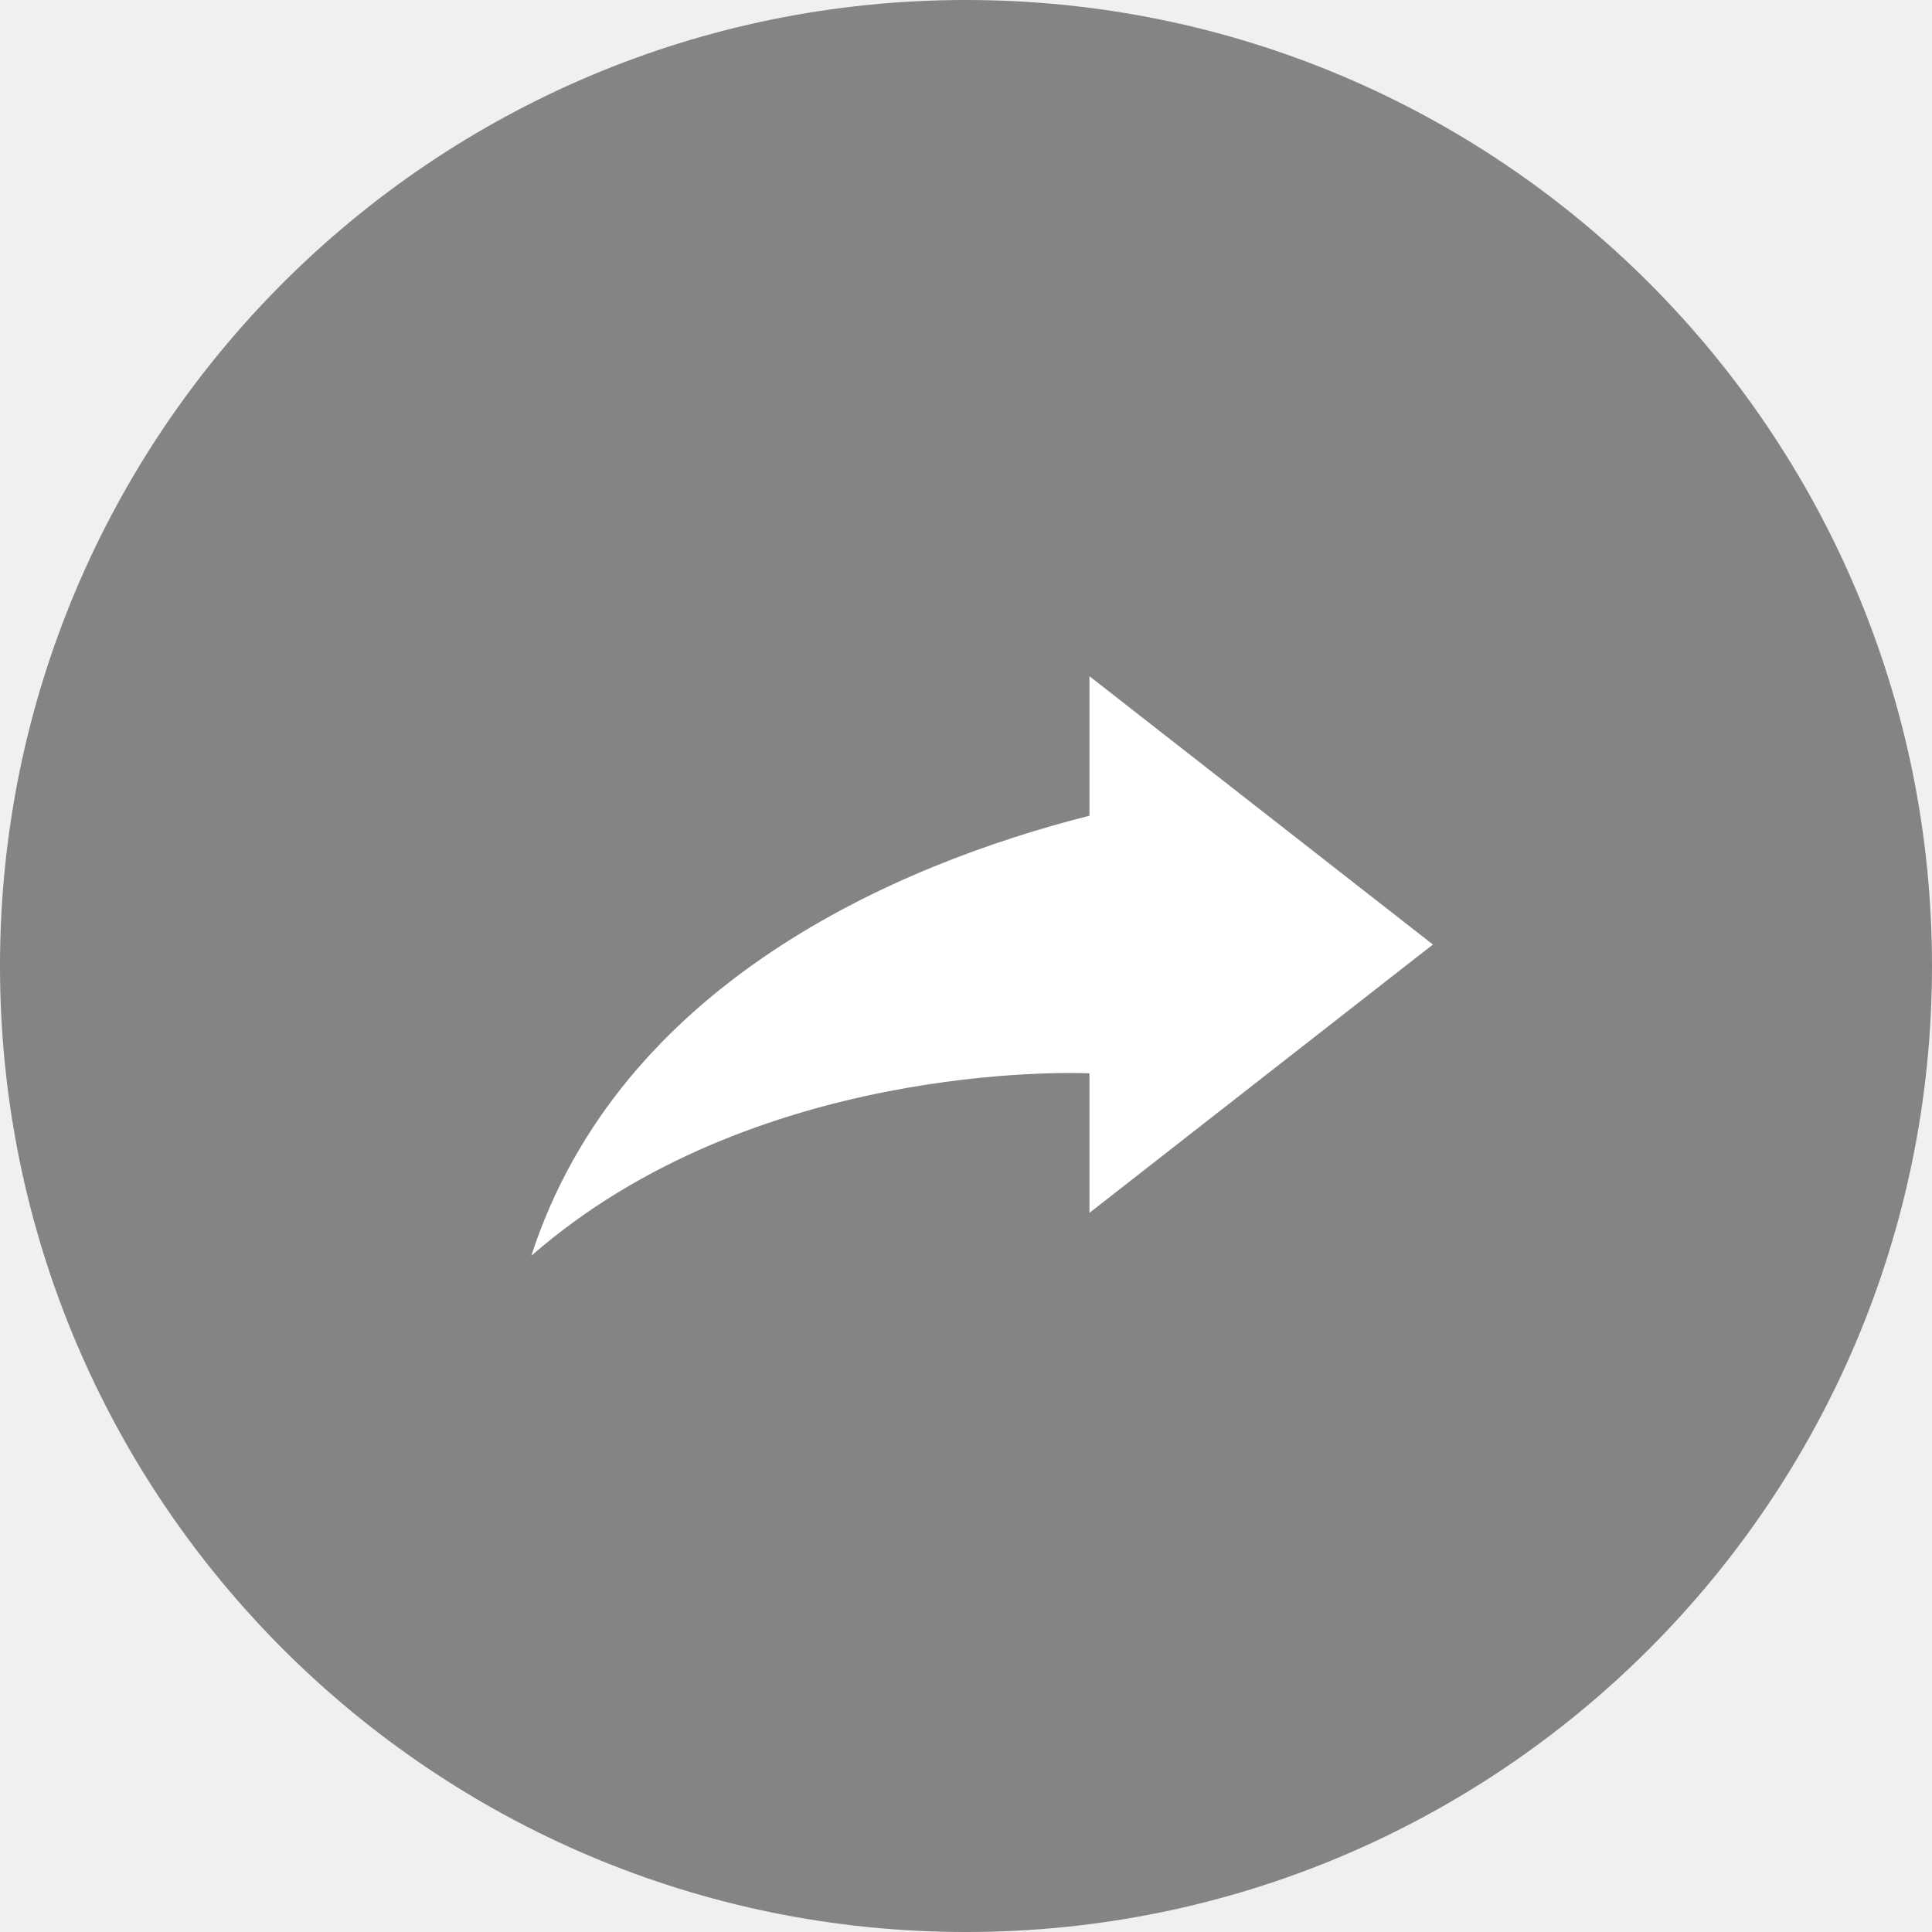
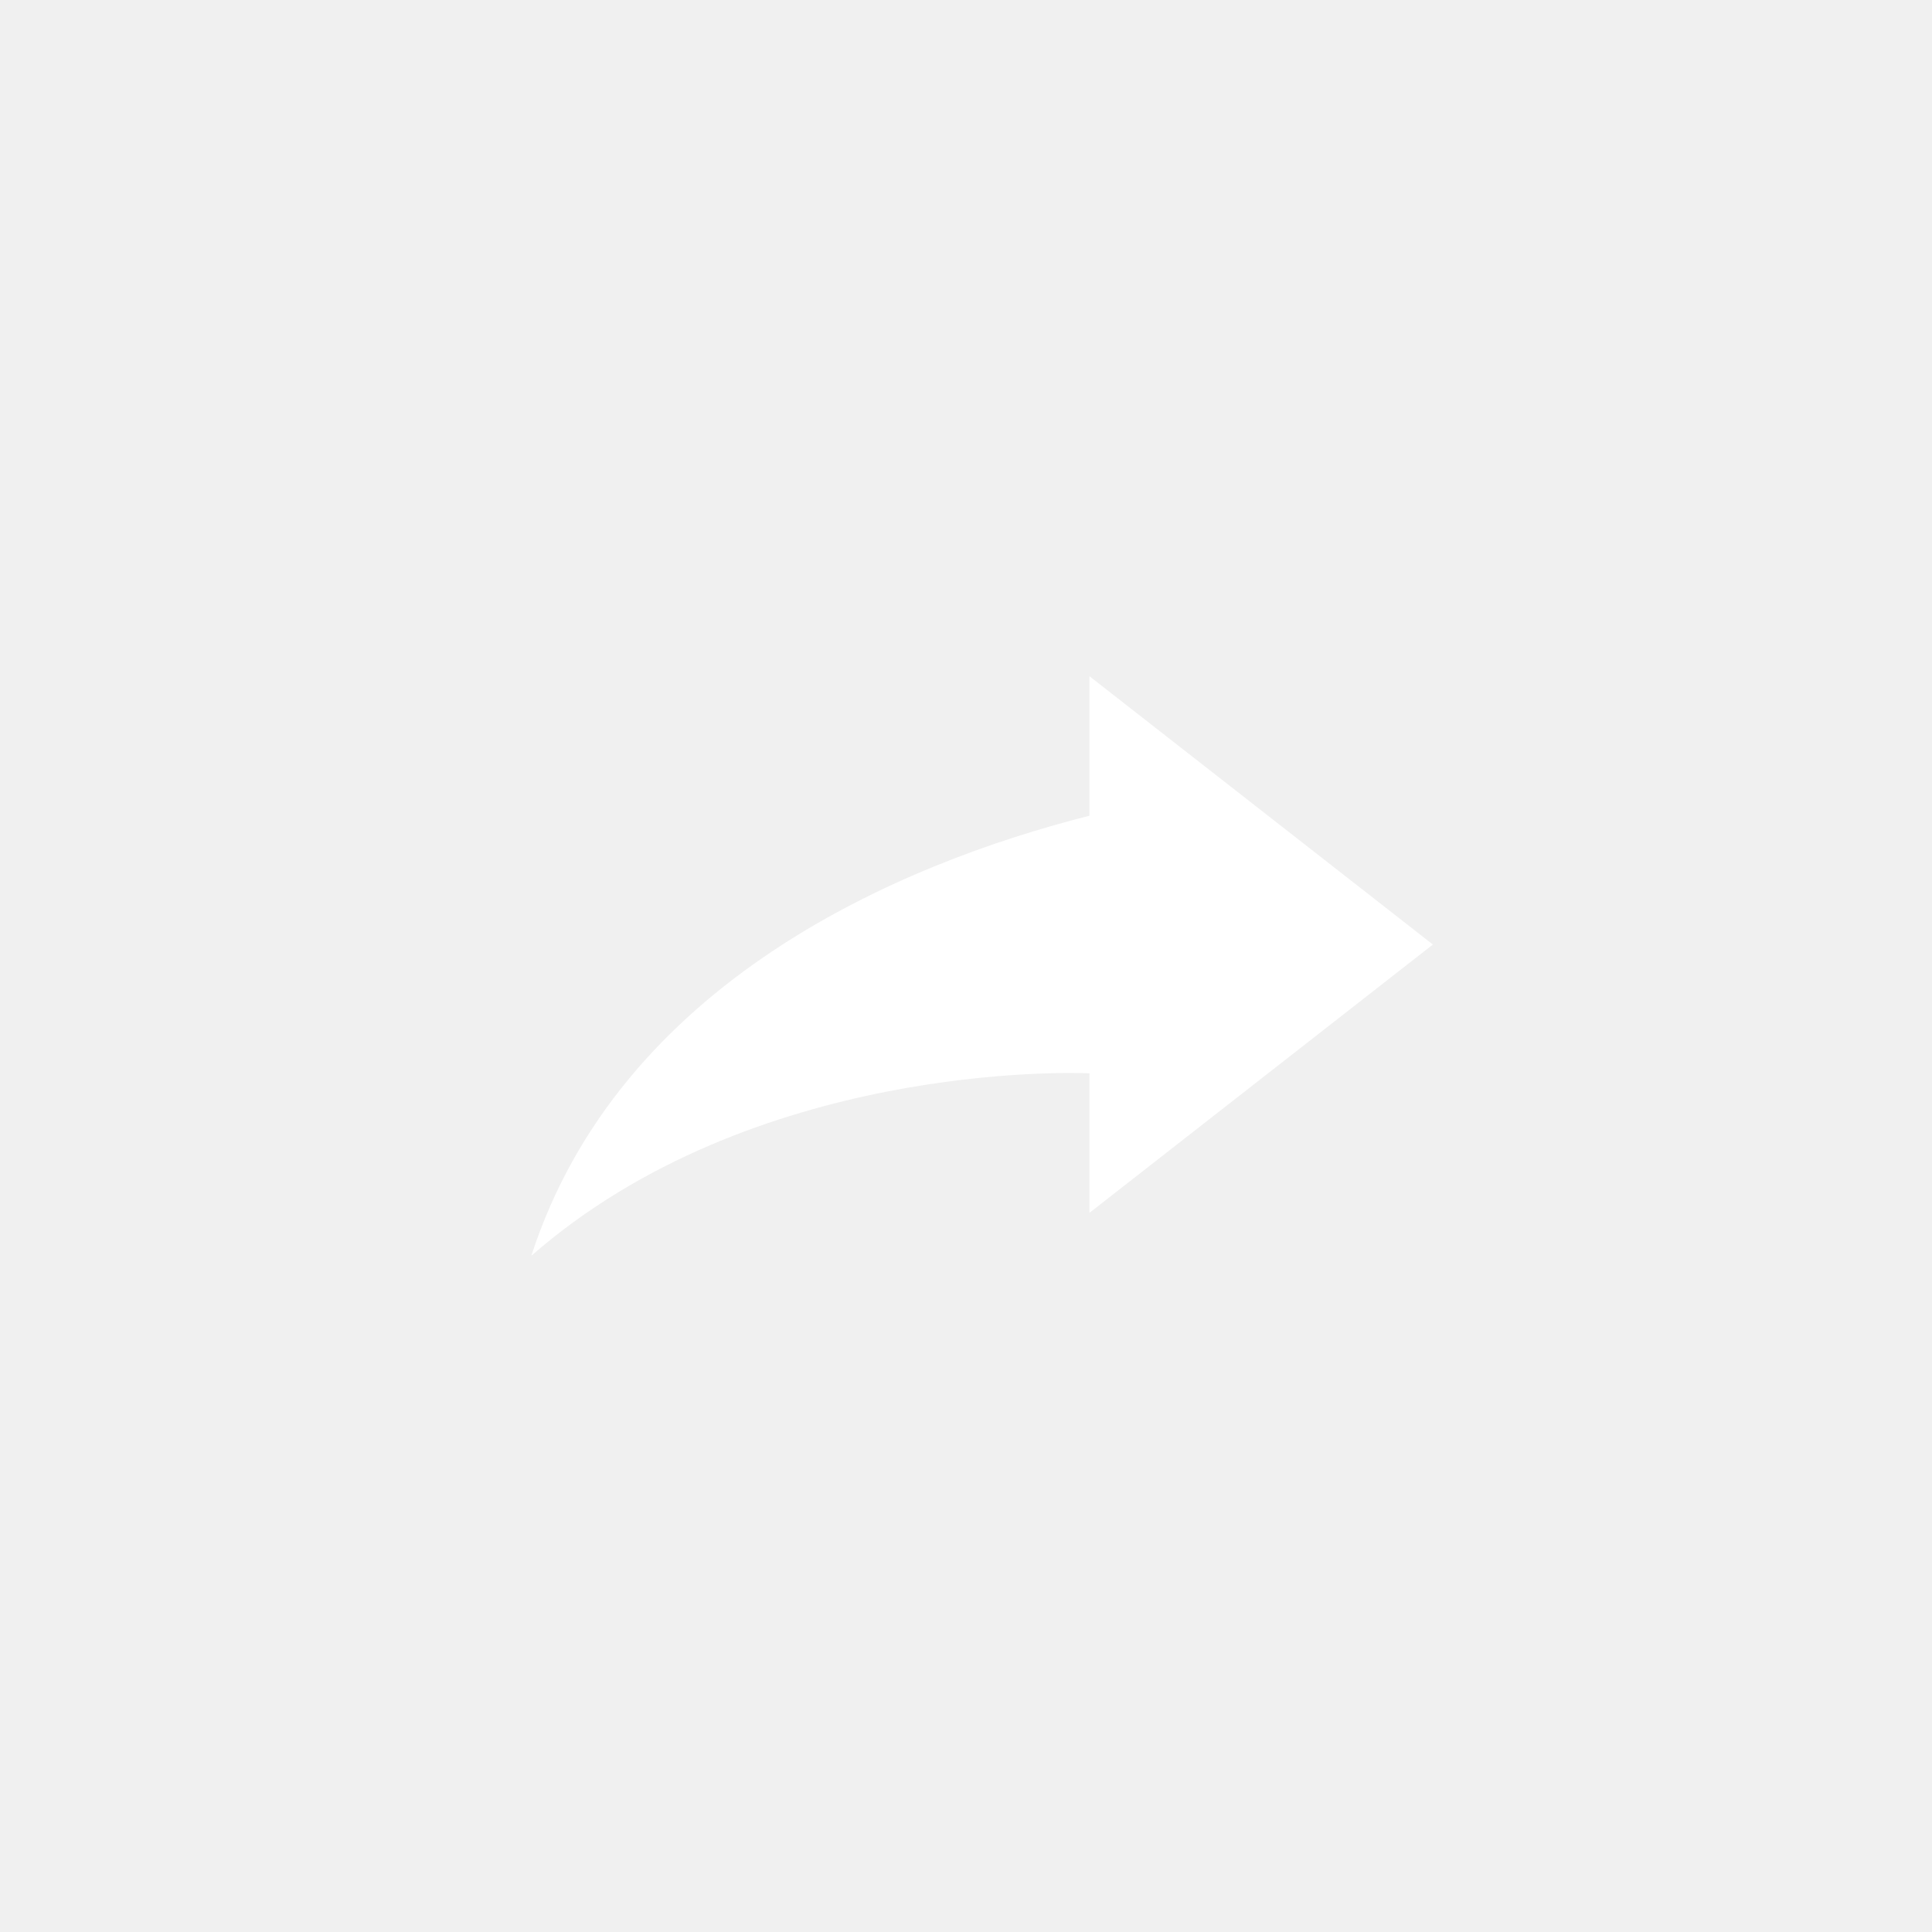
<svg xmlns="http://www.w3.org/2000/svg" width="45" height="45" viewBox="0 0 45 45">
  <g id="share" transform="translate(-1096 -972)">
-     <circle id="Ellipse_5" data-name="Ellipse 5" cx="22.5" cy="22.5" r="22.5" transform="translate(1096 972)" opacity="0.45" />
+     <circle id="Ellipse_5" data-name="Ellipse 5" cx="22.5" cy="22.5" r="22.5" transform="translate(1096 972)" opacity="0" />
    <g id="noun_Share_1570728" transform="translate(1108.375 987.75)">
      <g id="Group_1614" data-name="Group 1614">
        <path id="Path_15" data-name="Path 15" d="M21,975.362l8,6.25-8,6.25v-3.25c-.426-.02-7.844-.258-13,4.25,2.063-6.357,8.543-9.122,13-10.25Z" transform="translate(-8 -975.362)" fill="#fff" />
      </g>
    </g>
  </g>
</svg>
